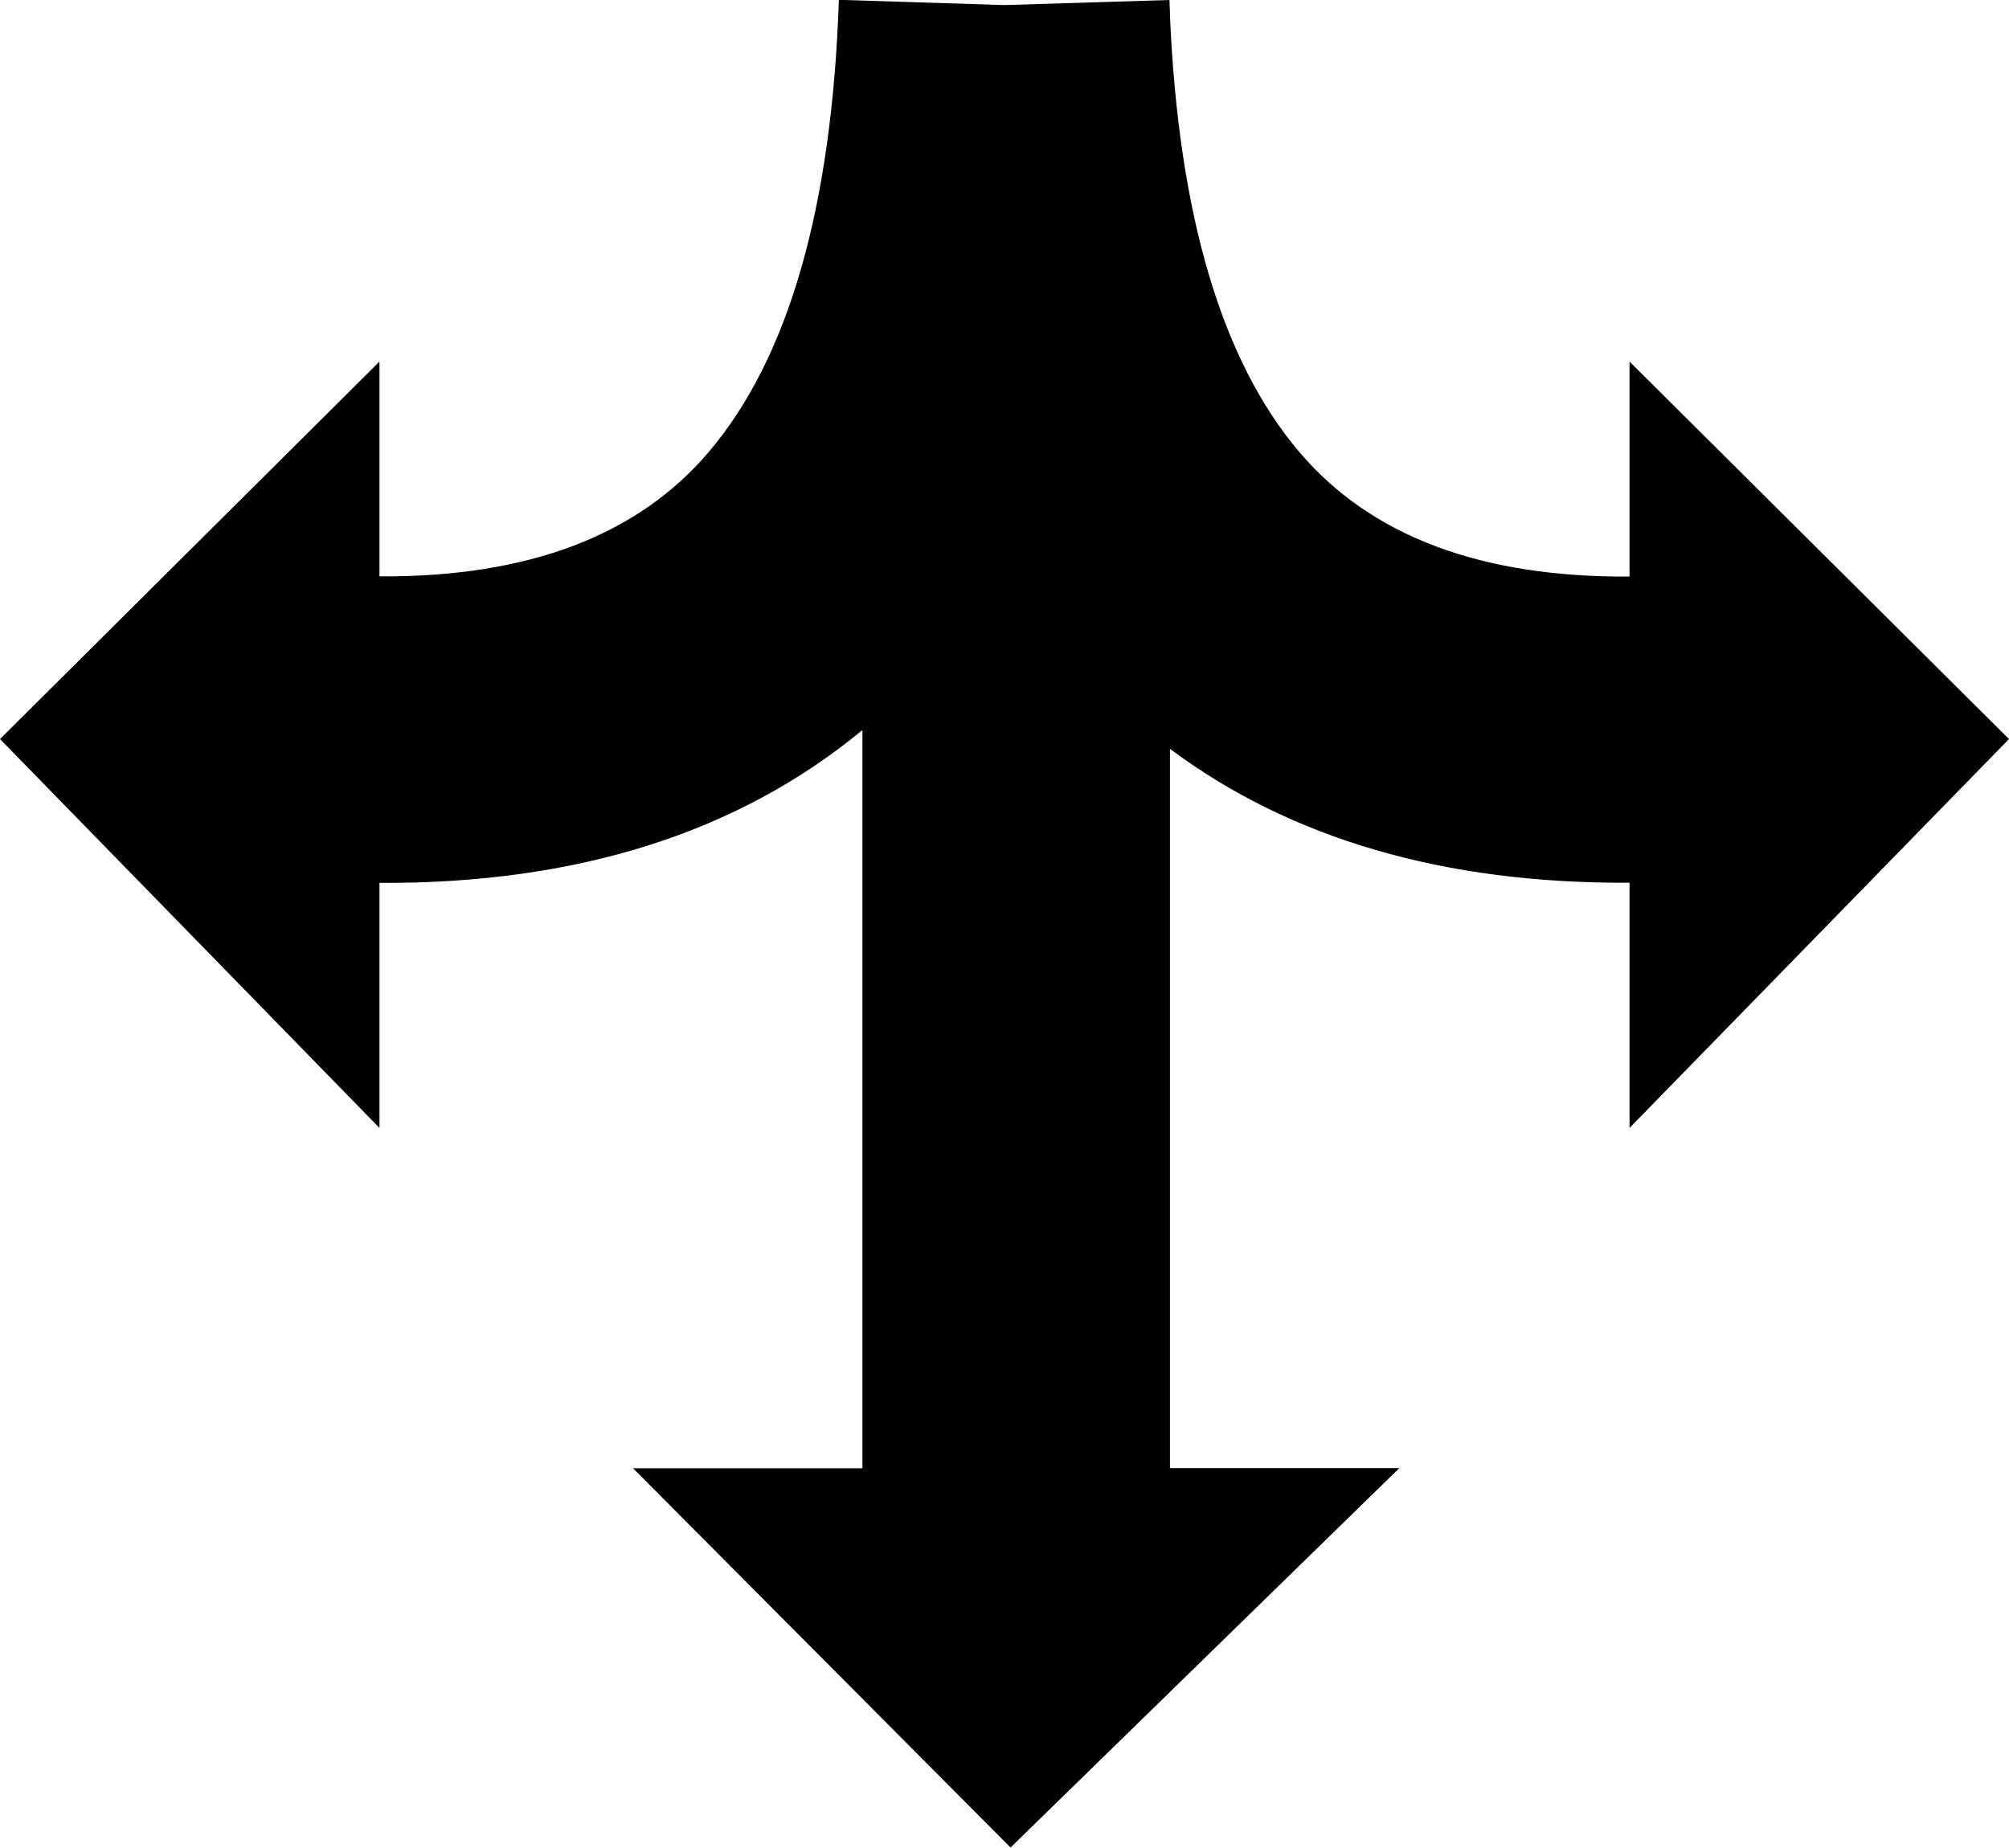
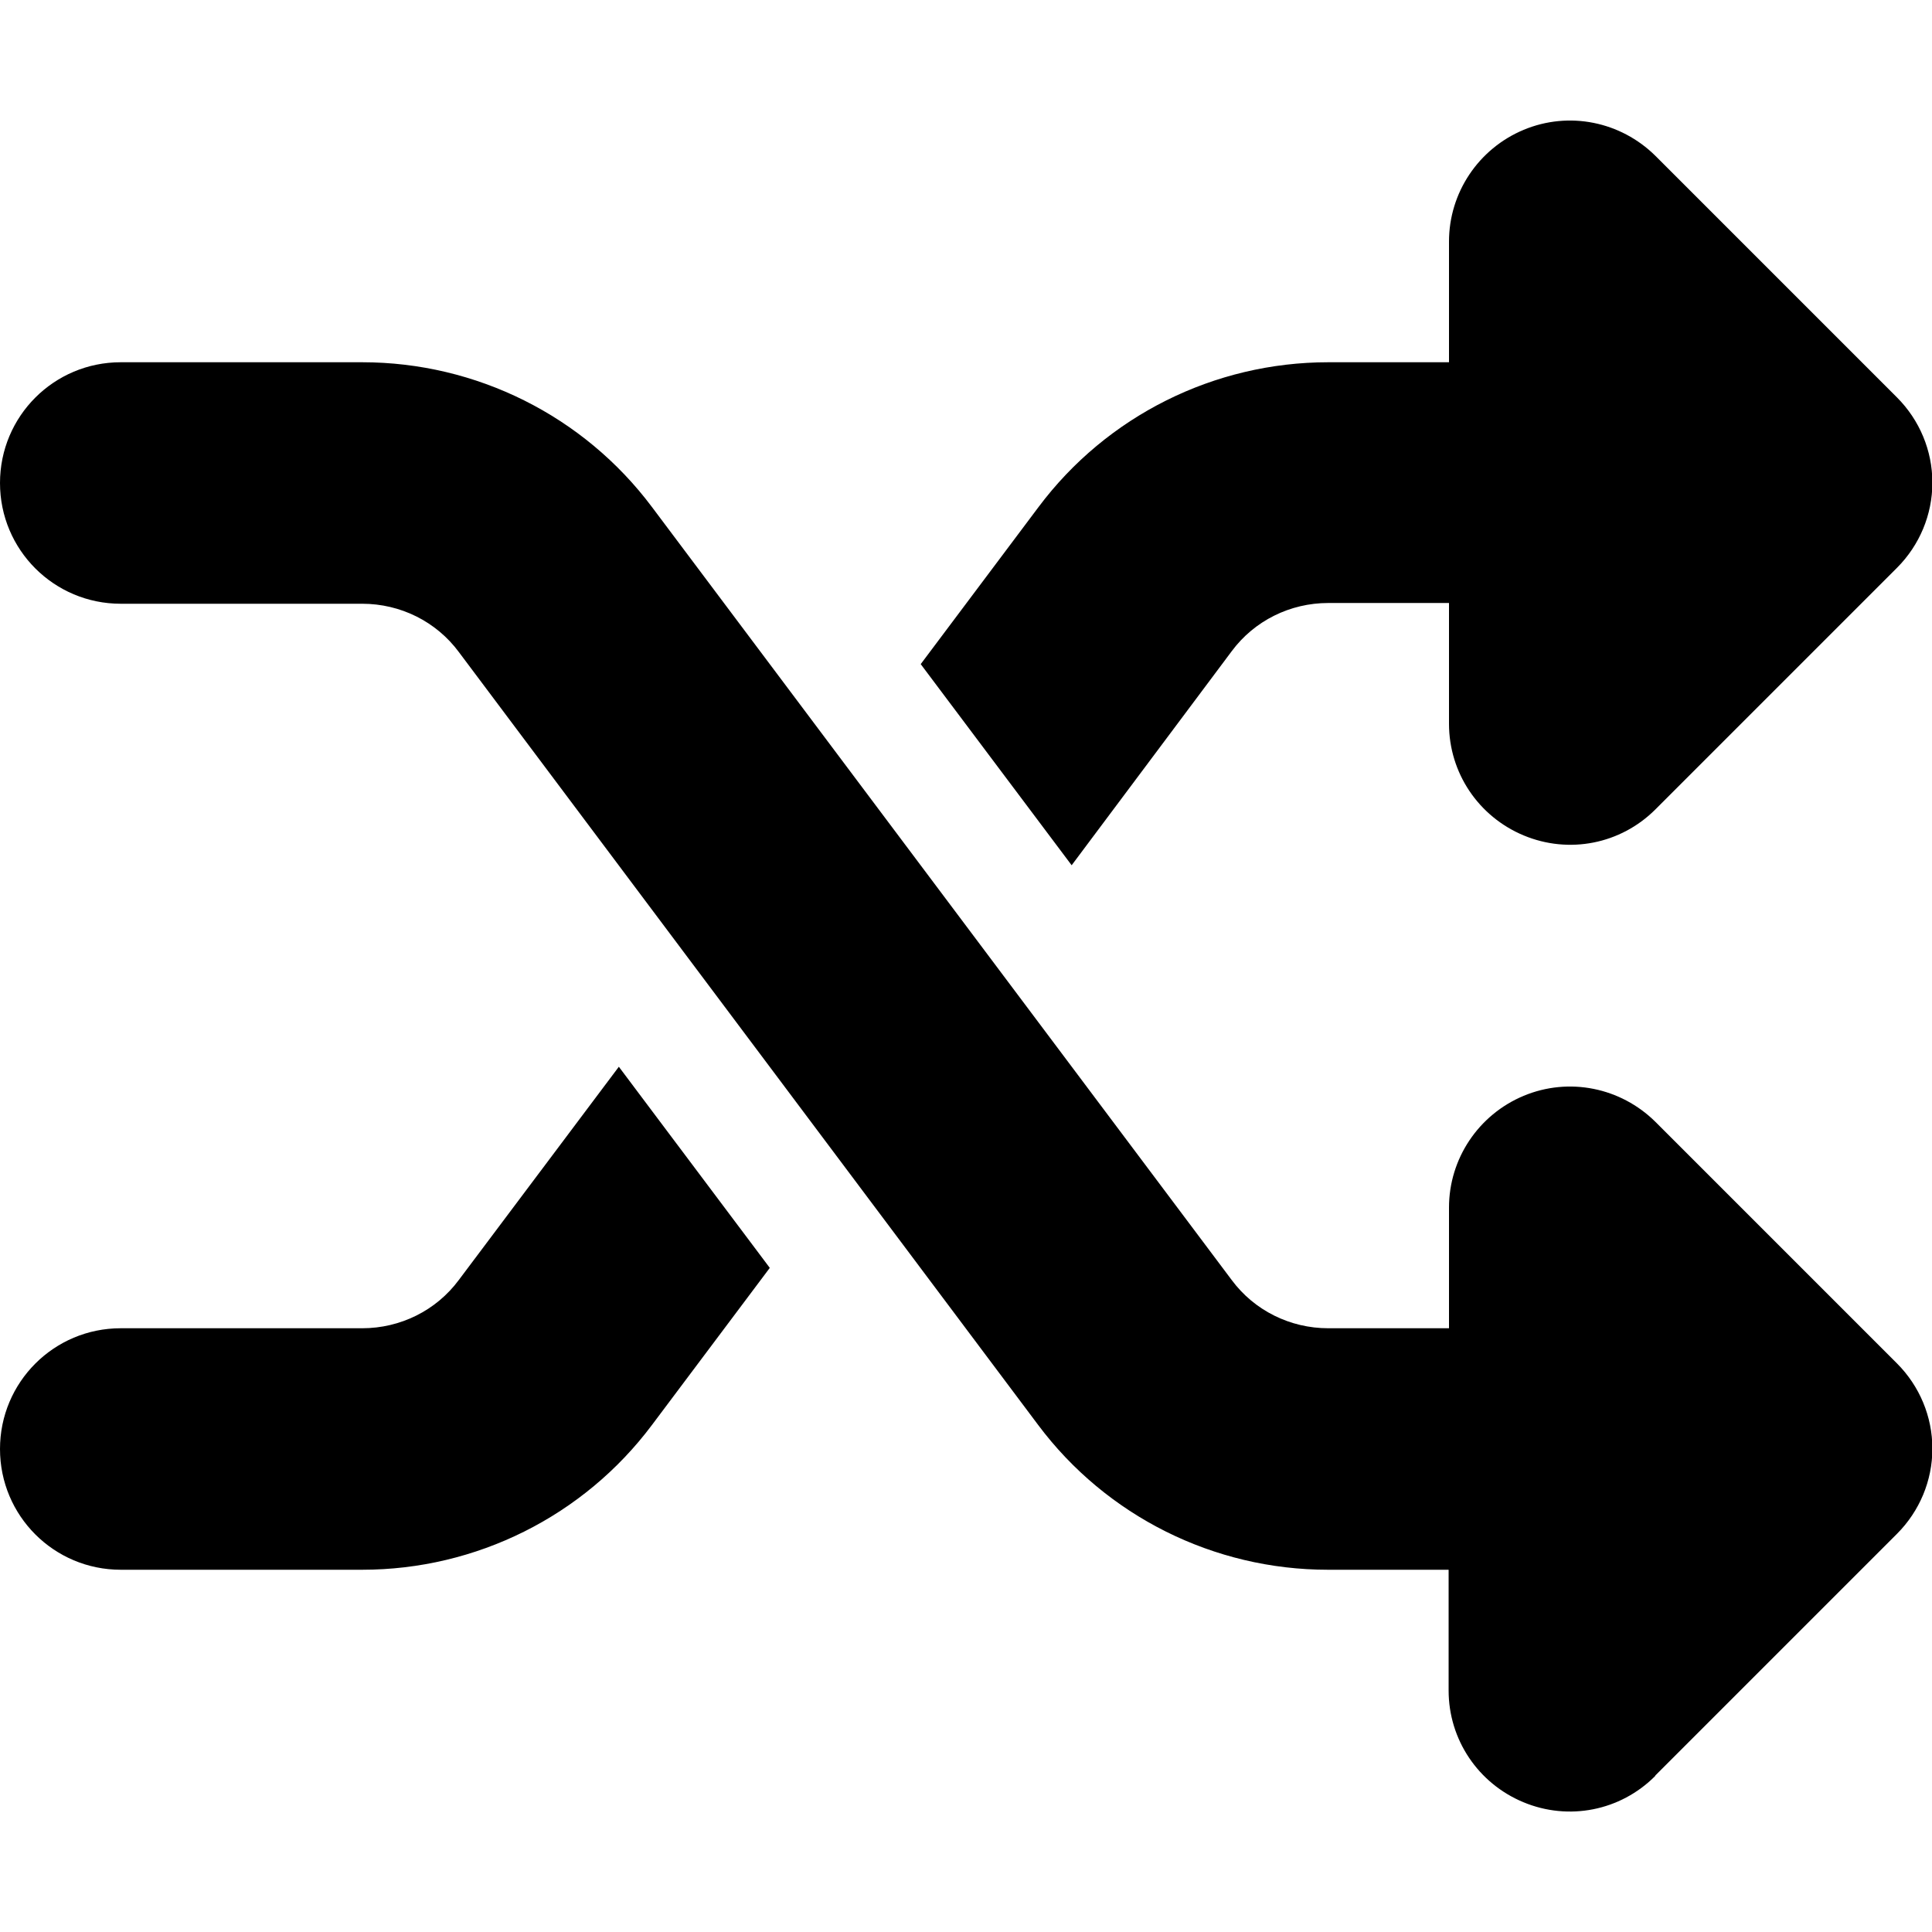
- <svg xmlns="http://www.w3.org/2000/svg" version="1.1" id="Layer_1" x="0px" y="0px" viewBox="0 0 122.88 113.02" style="enable-background:new 0 0 122.88 113.02" xml:space="preserve">
-   <g>
-     <path d="M52.75,44.66c-7.63,6.3-17.48,9.41-29.54,9.35V69L0,45.21l23.21-23.09v13.14c9.07,0.05,15.78-2.48,20.14-7.61 c4.87-5.73,7.53-14.94,7.96-27.66l10.11,0.32L71.53,0c0.01,0.2,0.01,0.4,0.02,0.6h0.01v0.35c0.53,12.23,3.17,21.12,7.92,26.71 c4.37,5.14,11.1,7.67,20.19,7.61V22.12l23.21,23.09L99.67,69V54c-11.32,0.06-20.69-2.66-28.11-8.19v44h14.03l-23.78,23.21 L38.72,89.82h14.03V44.66L52.75,44.66z" />
-   </g>
+ <svg xmlns="http://www.w3.org/2000/svg" viewBox="0 0 512 512">
+   <path d="M403.8 34.4c12-5 25.7-2.2 34.9 6.9l64 64c6 6 9.4 14.1 9.4 22.6s-3.4 16.6-9.4 22.6l-64 64c-9.2 9.2-22.9 11.9-34.9 6.9s-19.8-16.6-19.8-29.6l0-32-32 0c-10.1 0-19.6 4.7-25.6 12.8L284 229.3 244 176l31.2-41.6C293.3 110.2 321.8 96 352 96l32 0 0-32c0-12.9 7.8-24.6 19.8-29.6zM164 282.7L204 336l-31.2 41.6C154.7 401.8 126.2 416 96 416l-64 0c-17.7 0-32-14.3-32-32s14.3-32 32-32l64 0c10.1 0 19.6-4.7 25.6-12.8L164 282.7zm274.6 188c-9.2 9.2-22.9 11.9-34.9 6.9s-19.8-16.6-19.8-29.6l0-32-32 0c-30.2 0-58.7-14.2-76.8-38.4L121.6 172.8c-6-8.1-15.5-12.8-25.6-12.8l-64 0c-17.7 0-32-14.3-32-32s14.3-32 32-32l64 0c30.2 0 58.7 14.2 76.8 38.4L326.4 339.2c6 8.1 15.5 12.8 25.6 12.8l32 0 0-32c0-12.9 7.8-24.6 19.8-29.6s25.7-2.2 34.9 6.9l64 64c6 6 9.4 14.1 9.4 22.6s-3.4 16.6-9.4 22.6l-64 64z" />
</svg>
